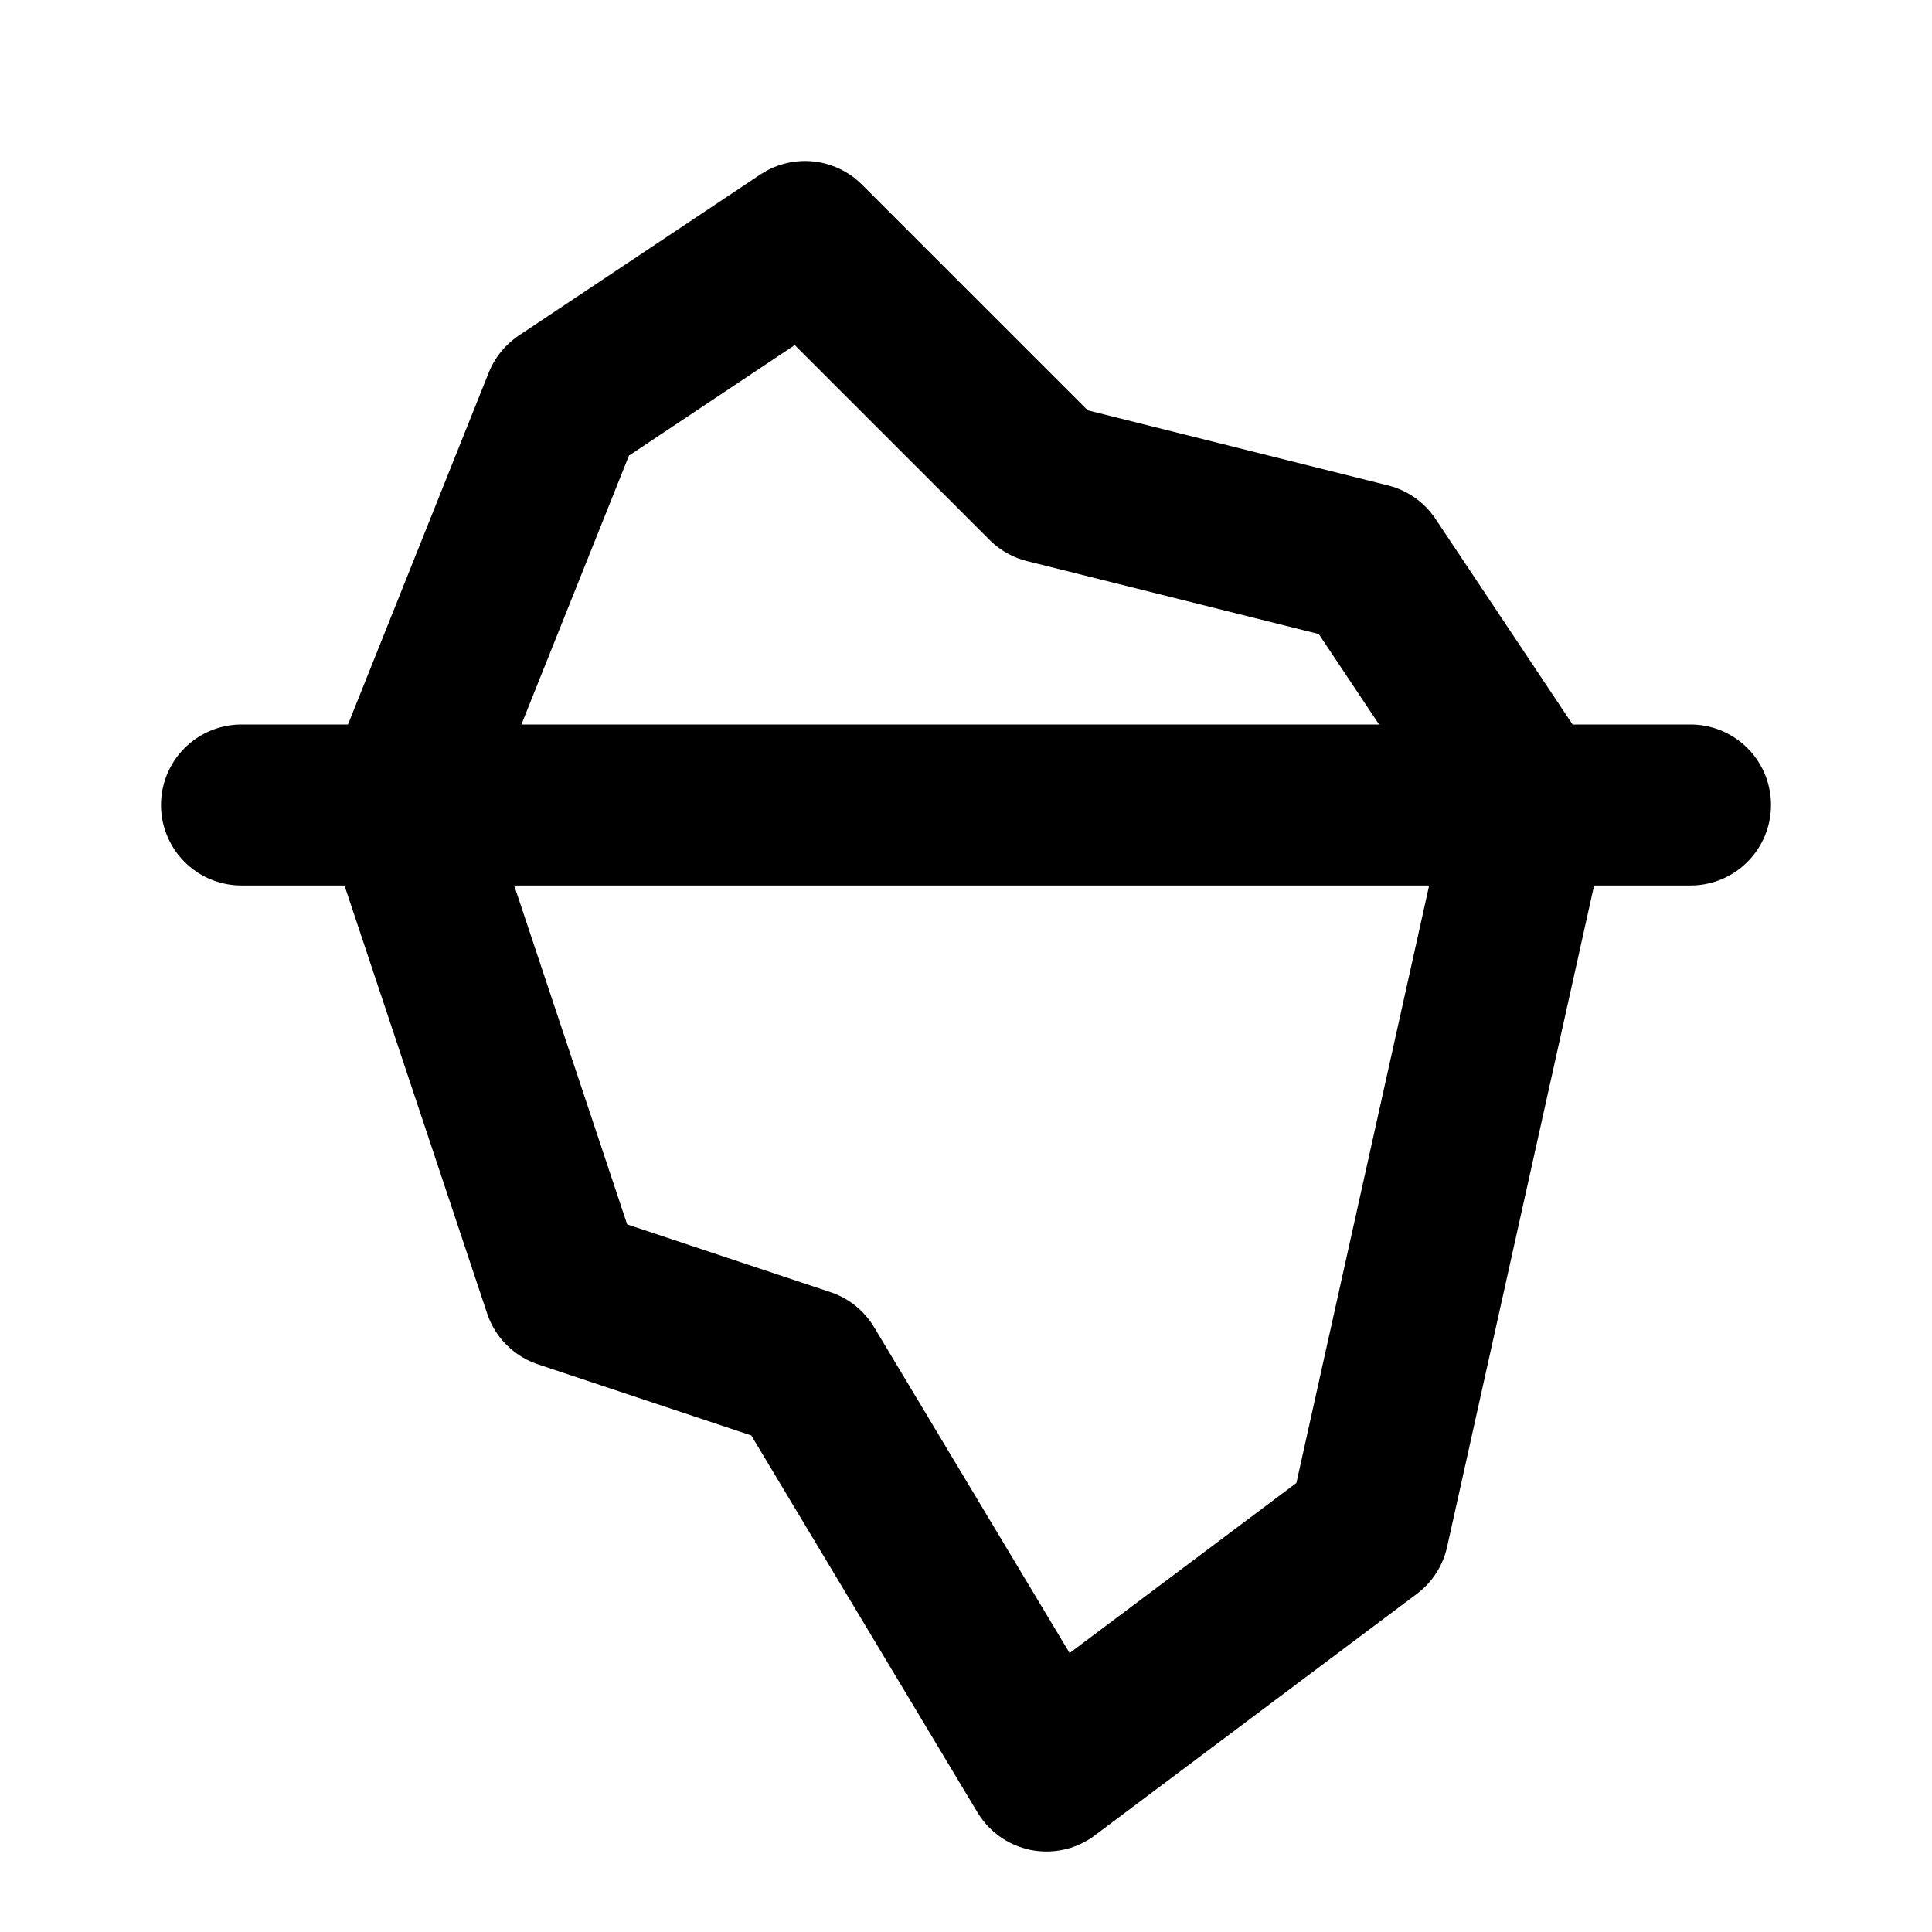
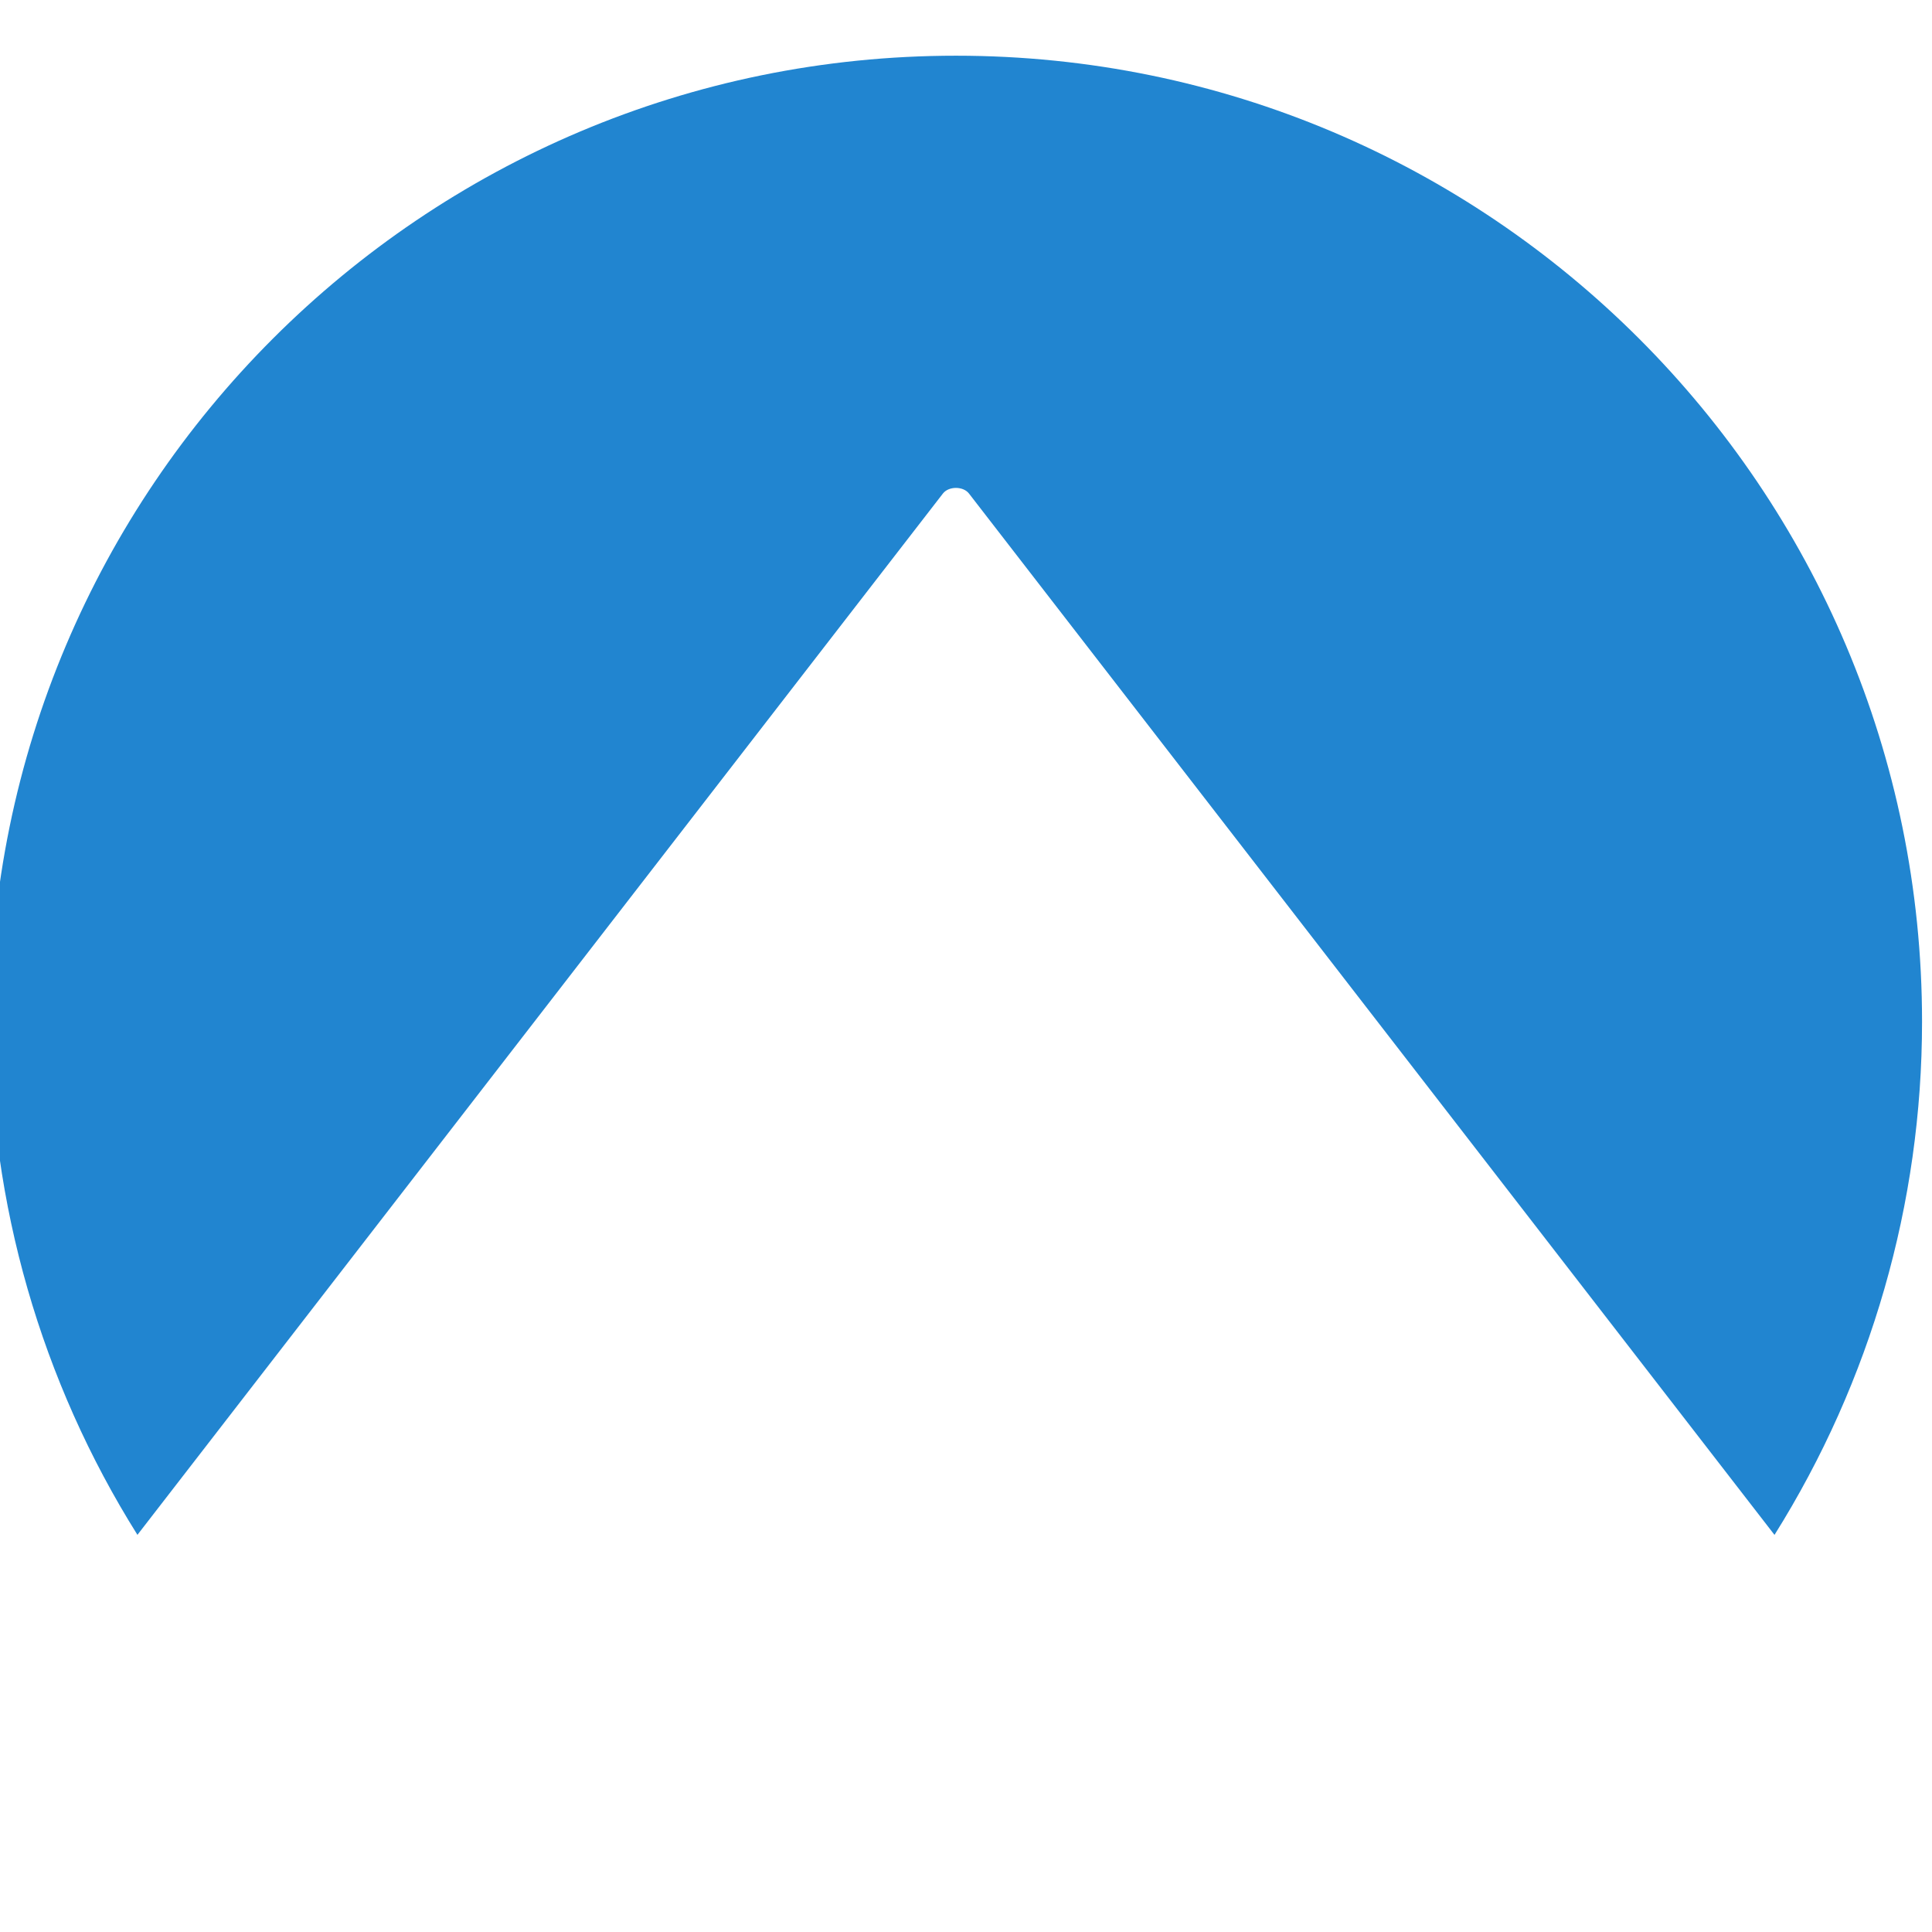
- <svg xmlns="http://www.w3.org/2000/svg" width="24" height="24" viewBox="0 0 24 24" fill="none" stroke="currentColor" stroke-width="2" stroke-linecap="round" stroke-linejoin="round" class="icon icon-tabler icons-tabler-outline icon-tabler-iceberg">
-   <path stroke="none" d="M0 0h24v24H0z" fill="none" />
-   <path d="M19 10l-2 9l-4 3l-3 -5l-3 -1l-2 -6l2 -5l3 -2l3 3l4 1l2 3" />
-   <path d="M3 10h18" />
+ <svg xmlns="http://www.w3.org/2000/svg" xmlns:xlink="http://www.w3.org/1999/xlink" viewBox="0 0 4.233 4.233" class="svg cb-logo" width="16" height="16" aria-hidden="true">
+   <defs>
+     <linearGradient xlink:href="#cb-logo__b" id="cb-logo__c" x1="42519.285" x2="42575.336" y1="-7078.789" y2="-6966.931" gradientUnits="userSpaceOnUse" />
+     <linearGradient id="cb-logo__b">
+       <stop offset="0" style="stop-color:#2185d0;stop-opacity:0" />
+       <stop offset=".495" style="stop-color:#2185d0;stop-opacity:.3" />
+       <stop offset="1" style="stop-color:#2185d0;stop-opacity:.3" />
+     </linearGradient>
+   </defs>
+   <path d="M42519.285-7078.79a.76.568 0 0 0-.738.675l33.586 125.888a87.2 87.2 0 0 0 39.381-33.763l-71.565-92.52a.76.568 0 0 0-.664-.28" style="font-variation-settings:normal;opacity:1;vector-effect:none;fill:url(#cb-logo__c);fill-opacity:1;stroke:none;stroke-width:3.678;stroke-linecap:butt;stroke-linejoin:miter;stroke-miterlimit:2;stroke-dasharray:none;stroke-dashoffset:0;stroke-opacity:1;paint-order:stroke markers fill;stop-color:#000;stop-opacity:1" transform="translate(-1030.156 172.97)scale(.02428)" />
+   <path d="M11249.461-1883.696c-12.74 0-23.067 10.327-23.067 23.067 0 4.334 1.22 8.58 3.522 12.251l19.232-24.863c.138-.18.486-.18.624 0l19.233 24.864a23.07 23.07 0 0 0 3.523-12.252c0-12.74-10.327-23.067-23.067-23.067" style="opacity:1;fill:#2185d0;fill-opacity:1;stroke-width:17.006;paint-order:markers fill stroke;stop-color:#000" transform="translate(-1030.156 172.97)scale(.09176)" />
</svg>
